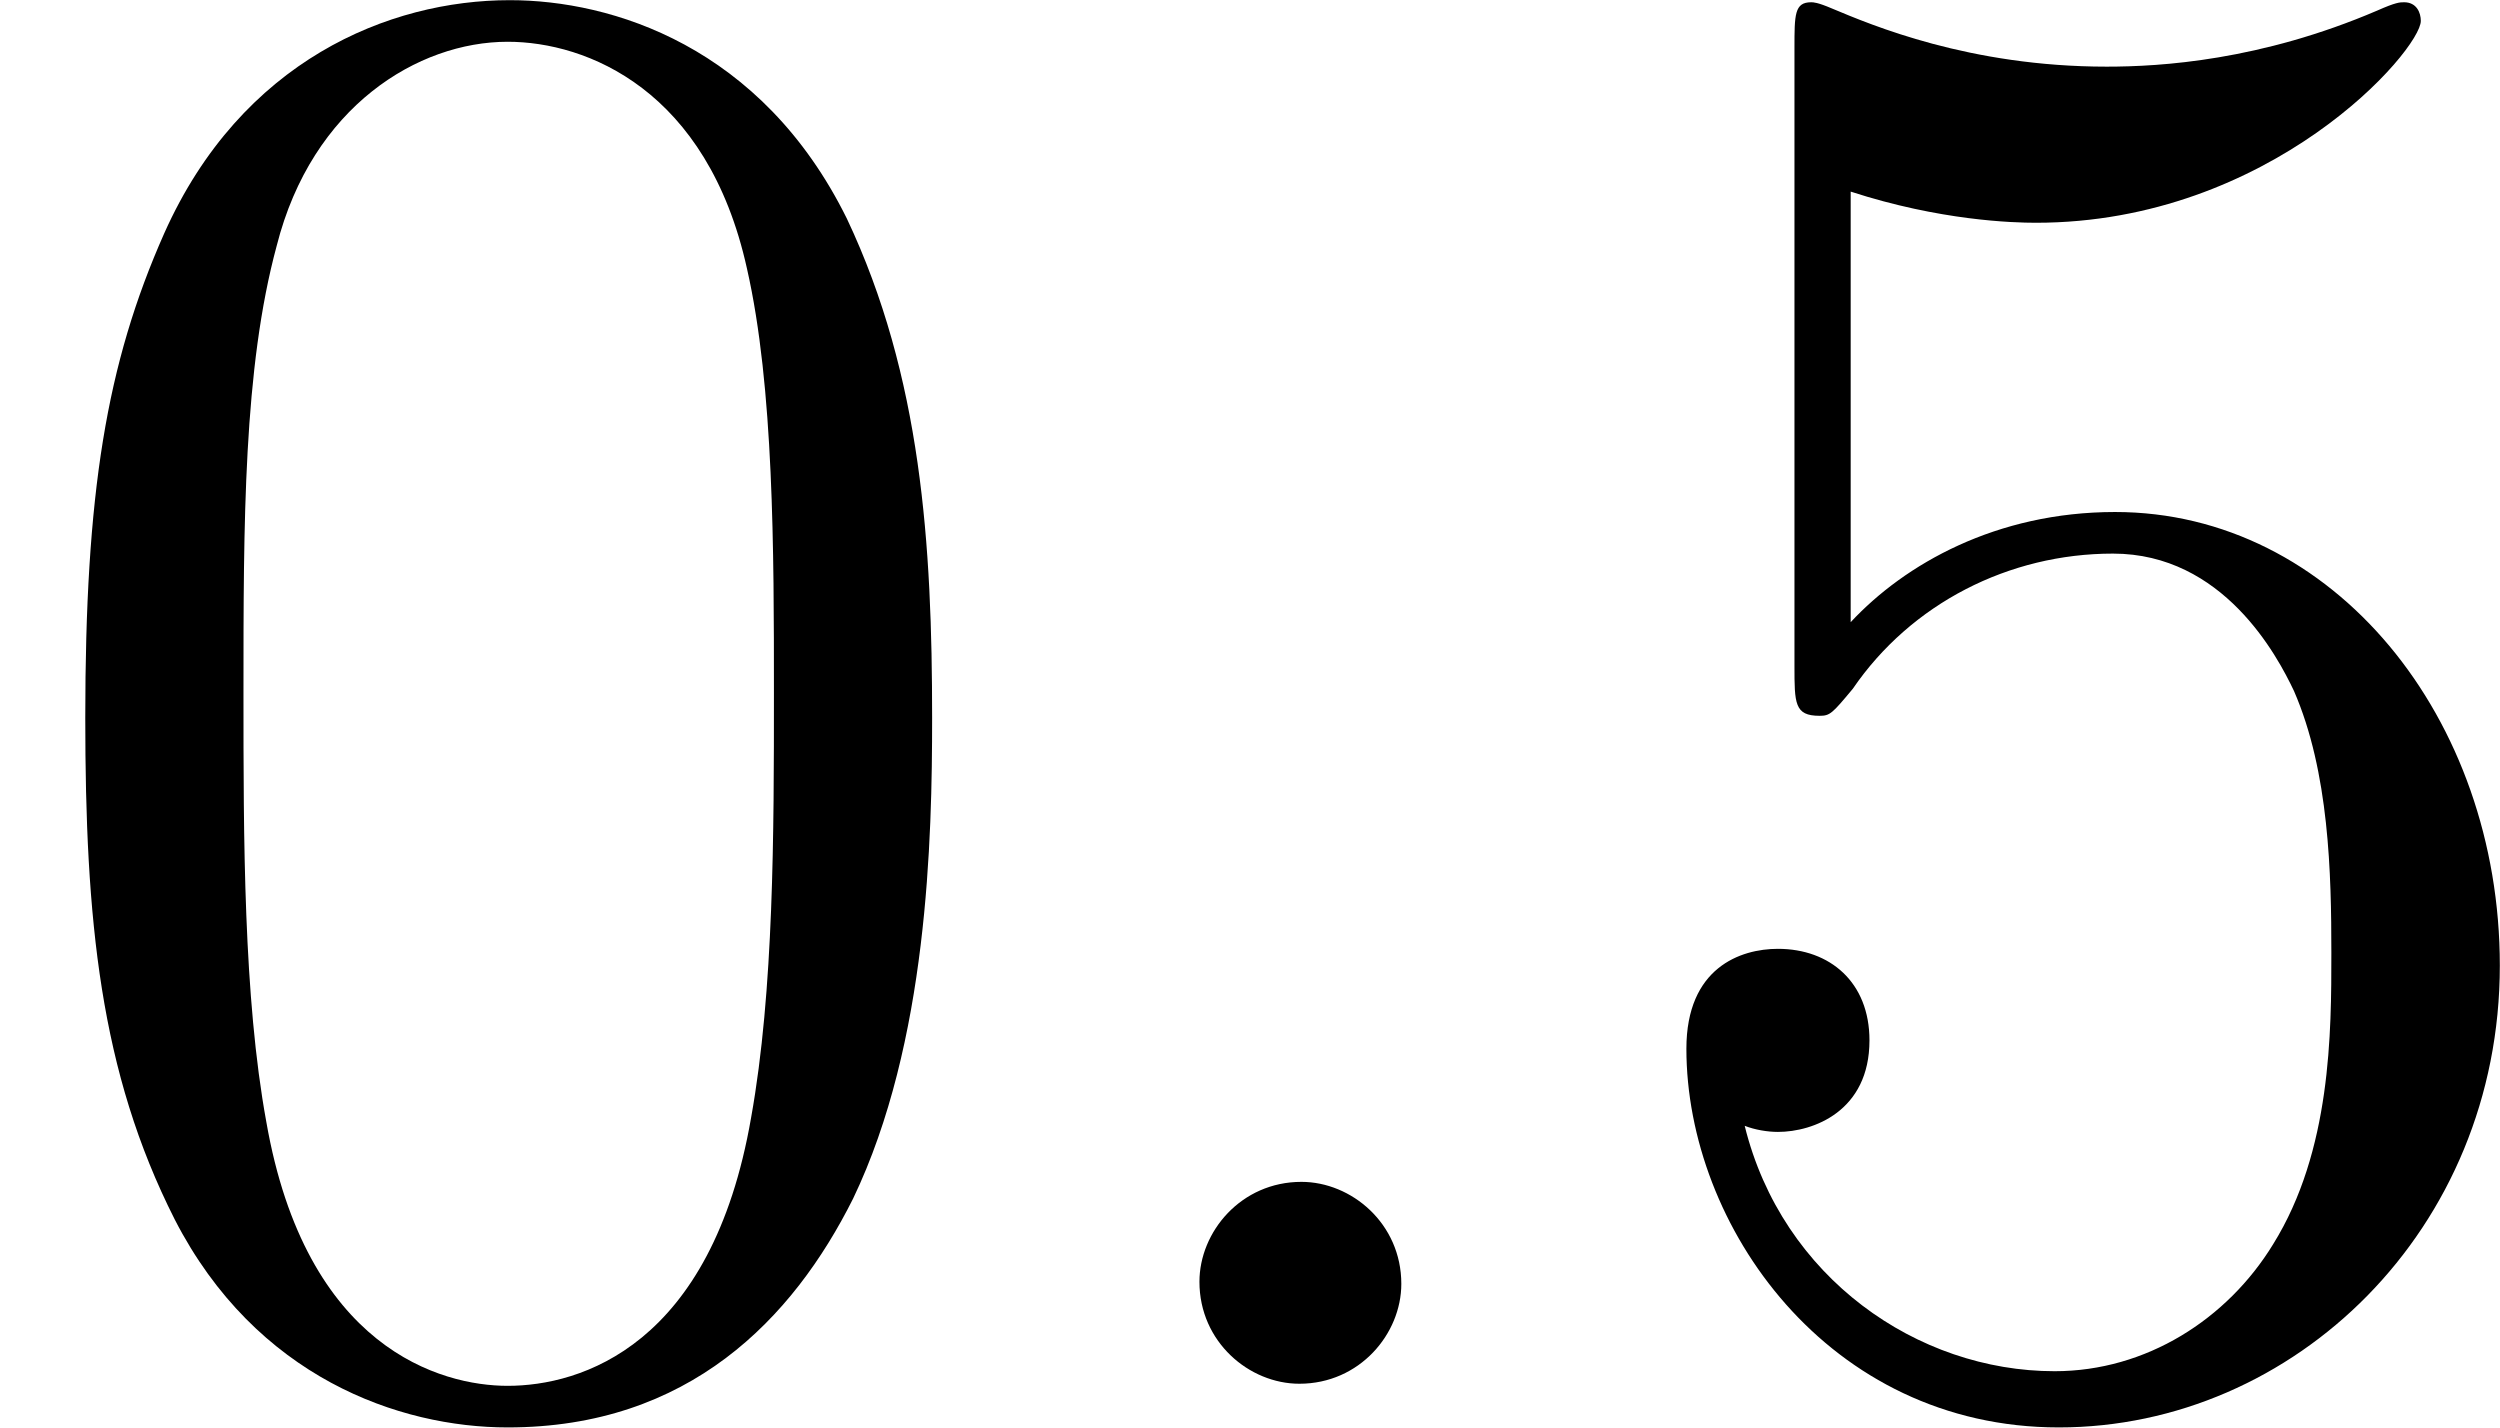
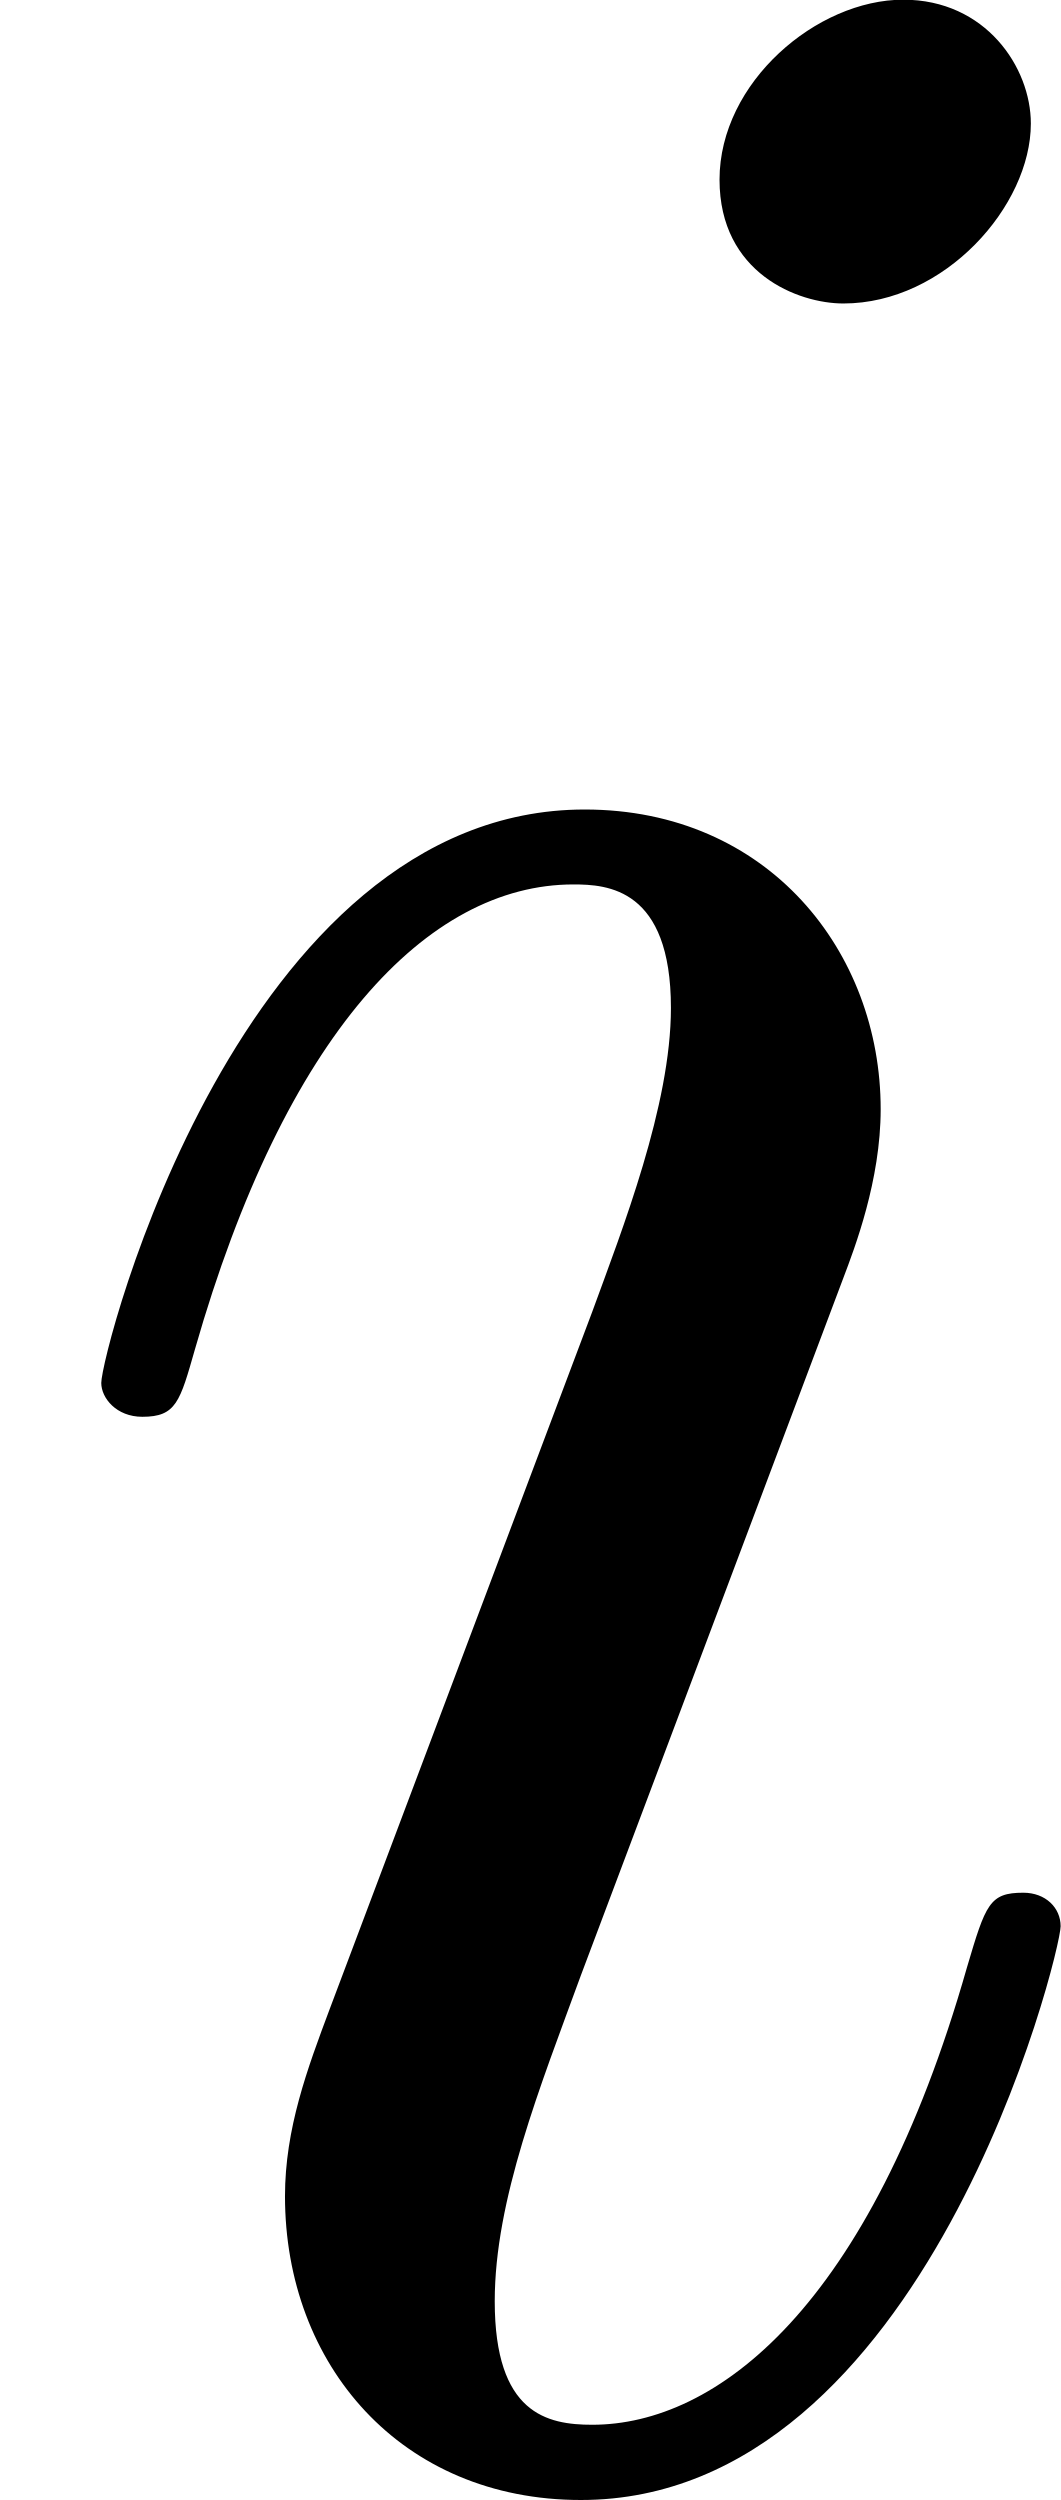
- <svg xmlns="http://www.w3.org/2000/svg" xmlns:xlink="http://www.w3.org/1999/xlink" version="1.1" width="14.365pt" height="8.201pt" viewBox="47.811 150.684 14.365 8.201">
+ <svg xmlns="http://www.w3.org/2000/svg" xmlns:xlink="http://www.w3.org/1999/xlink" version="1.1" width="3.383pt" height="7.974pt" viewBox="20.094 31.15 3.383 7.974">
  <defs>
-     <path id="g3-58" d="M2.2-.574C2.2-.921 1.913-1.16 1.626-1.16C1.279-1.16 1.04-.873 1.04-.586C1.04-.239 1.327 0 1.614 0C1.961 0 2.2-.287 2.2-.574Z" />
-     <path id="g10-48" d="M5.356-3.826C5.356-4.818 5.296-5.786 4.866-6.695C4.376-7.687 3.515-7.95 2.929-7.95C2.236-7.95 1.387-7.603 .944-6.611C.61-5.858 .49-5.117 .49-3.826C.49-2.666 .574-1.793 1.004-.944C1.47-.036 2.295 .251 2.917 .251C3.957 .251 4.555-.371 4.902-1.064C5.332-1.961 5.356-3.132 5.356-3.826ZM2.917 .012C2.534 .012 1.757-.203 1.53-1.506C1.399-2.224 1.399-3.132 1.399-3.969C1.399-4.949 1.399-5.834 1.59-6.539C1.793-7.34 2.403-7.711 2.917-7.711C3.371-7.711 4.065-7.436 4.292-6.408C4.447-5.727 4.447-4.782 4.447-3.969C4.447-3.168 4.447-2.26 4.316-1.53C4.089-.215 3.335 .012 2.917 .012Z" />
-     <path id="g10-53" d="M1.53-6.85C2.044-6.683 2.463-6.671 2.594-6.671C3.945-6.671 4.806-7.663 4.806-7.831C4.806-7.878 4.782-7.938 4.71-7.938C4.686-7.938 4.663-7.938 4.555-7.89C3.885-7.603 3.312-7.568 3.001-7.568C2.212-7.568 1.65-7.807 1.423-7.902C1.339-7.938 1.315-7.938 1.303-7.938C1.207-7.938 1.207-7.867 1.207-7.675V-4.125C1.207-3.909 1.207-3.838 1.351-3.838C1.411-3.838 1.423-3.85 1.542-3.993C1.877-4.483 2.439-4.77 3.037-4.77C3.67-4.77 3.981-4.184 4.077-3.981C4.28-3.515 4.292-2.929 4.292-2.475S4.292-1.339 3.957-.801C3.694-.371 3.228-.072 2.702-.072C1.913-.072 1.136-.61 .921-1.482C.98-1.459 1.052-1.447 1.112-1.447C1.315-1.447 1.638-1.566 1.638-1.973C1.638-2.307 1.411-2.499 1.112-2.499C.897-2.499 .586-2.391 .586-1.925C.586-.909 1.399 .251 2.726 .251C4.077 .251 5.26-.885 5.26-2.403C5.26-3.826 4.304-5.009 3.049-5.009C2.367-5.009 1.841-4.71 1.53-4.376V-6.85Z" />
+     <path id="g16-105" d="M3.383-1.71C3.383-1.769 3.335-1.817 3.264-1.817C3.156-1.817 3.144-1.781 3.084-1.578C2.774-.49 2.283-.12 1.889-.12C1.745-.12 1.578-.155 1.578-.514C1.578-.837 1.722-1.196 1.853-1.554L2.69-3.778C2.726-3.873 2.809-4.089 2.809-4.316C2.809-4.818 2.451-5.272 1.865-5.272C.765-5.272 .323-3.539 .323-3.443C.323-3.395 .371-3.335 .454-3.335C.562-3.335 .574-3.383 .622-3.551C.909-4.555 1.363-5.033 1.829-5.033C1.937-5.033 2.14-5.021 2.14-4.639C2.14-4.328 1.985-3.933 1.889-3.67L1.052-1.447C.98-1.255 .909-1.064 .909-.849C.909-.311 1.279 .12 1.853 .12C2.953 .12 3.383-1.626 3.383-1.71ZM3.288-7.46C3.288-7.639 3.144-7.855 2.881-7.855C2.606-7.855 2.295-7.592 2.295-7.281C2.295-6.982 2.546-6.886 2.69-6.886C3.013-6.886 3.288-7.197 3.288-7.46Z" />
  </defs>
  <g id="page1">
-     <use x="47.811" y="158.635" xlink:href="#g10-48" />
-     <use x="53.663" y="158.635" xlink:href="#g3-58" />
-     <use x="56.915" y="158.635" xlink:href="#g10-53" />
+     <use x="20.094" y="39.004" xlink:href="#g16-105" />
  </g>
</svg>
